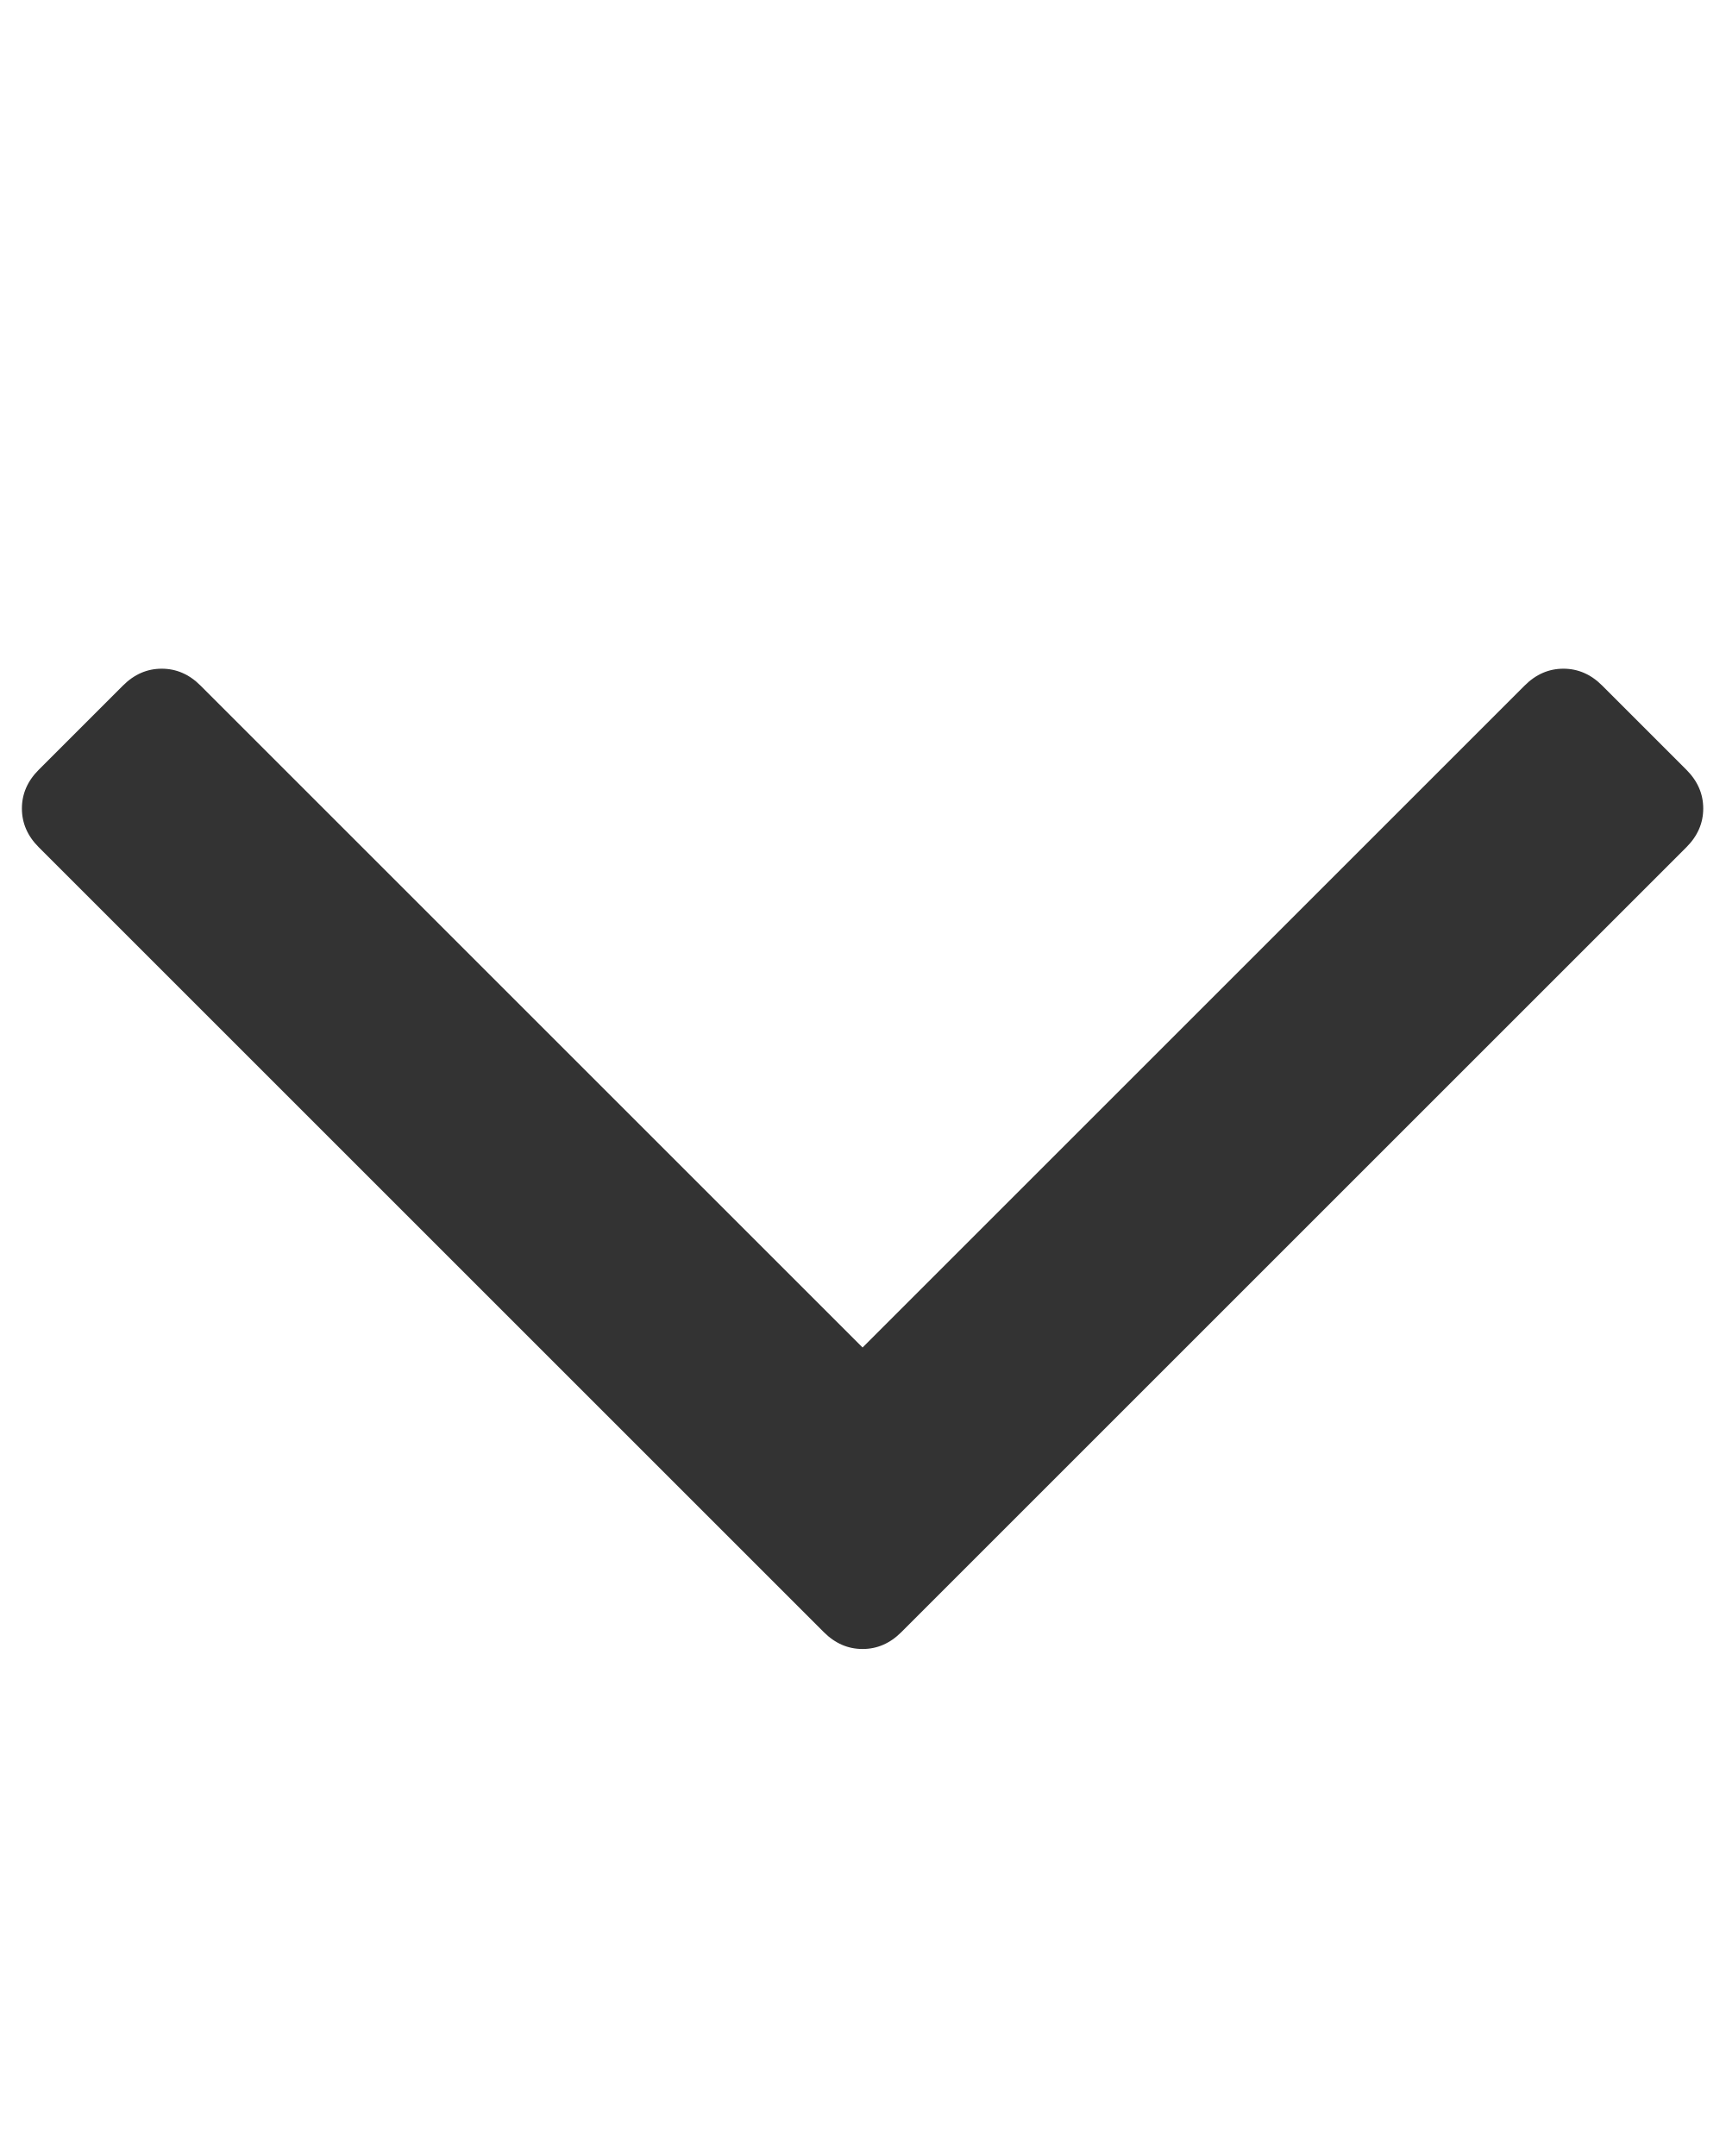
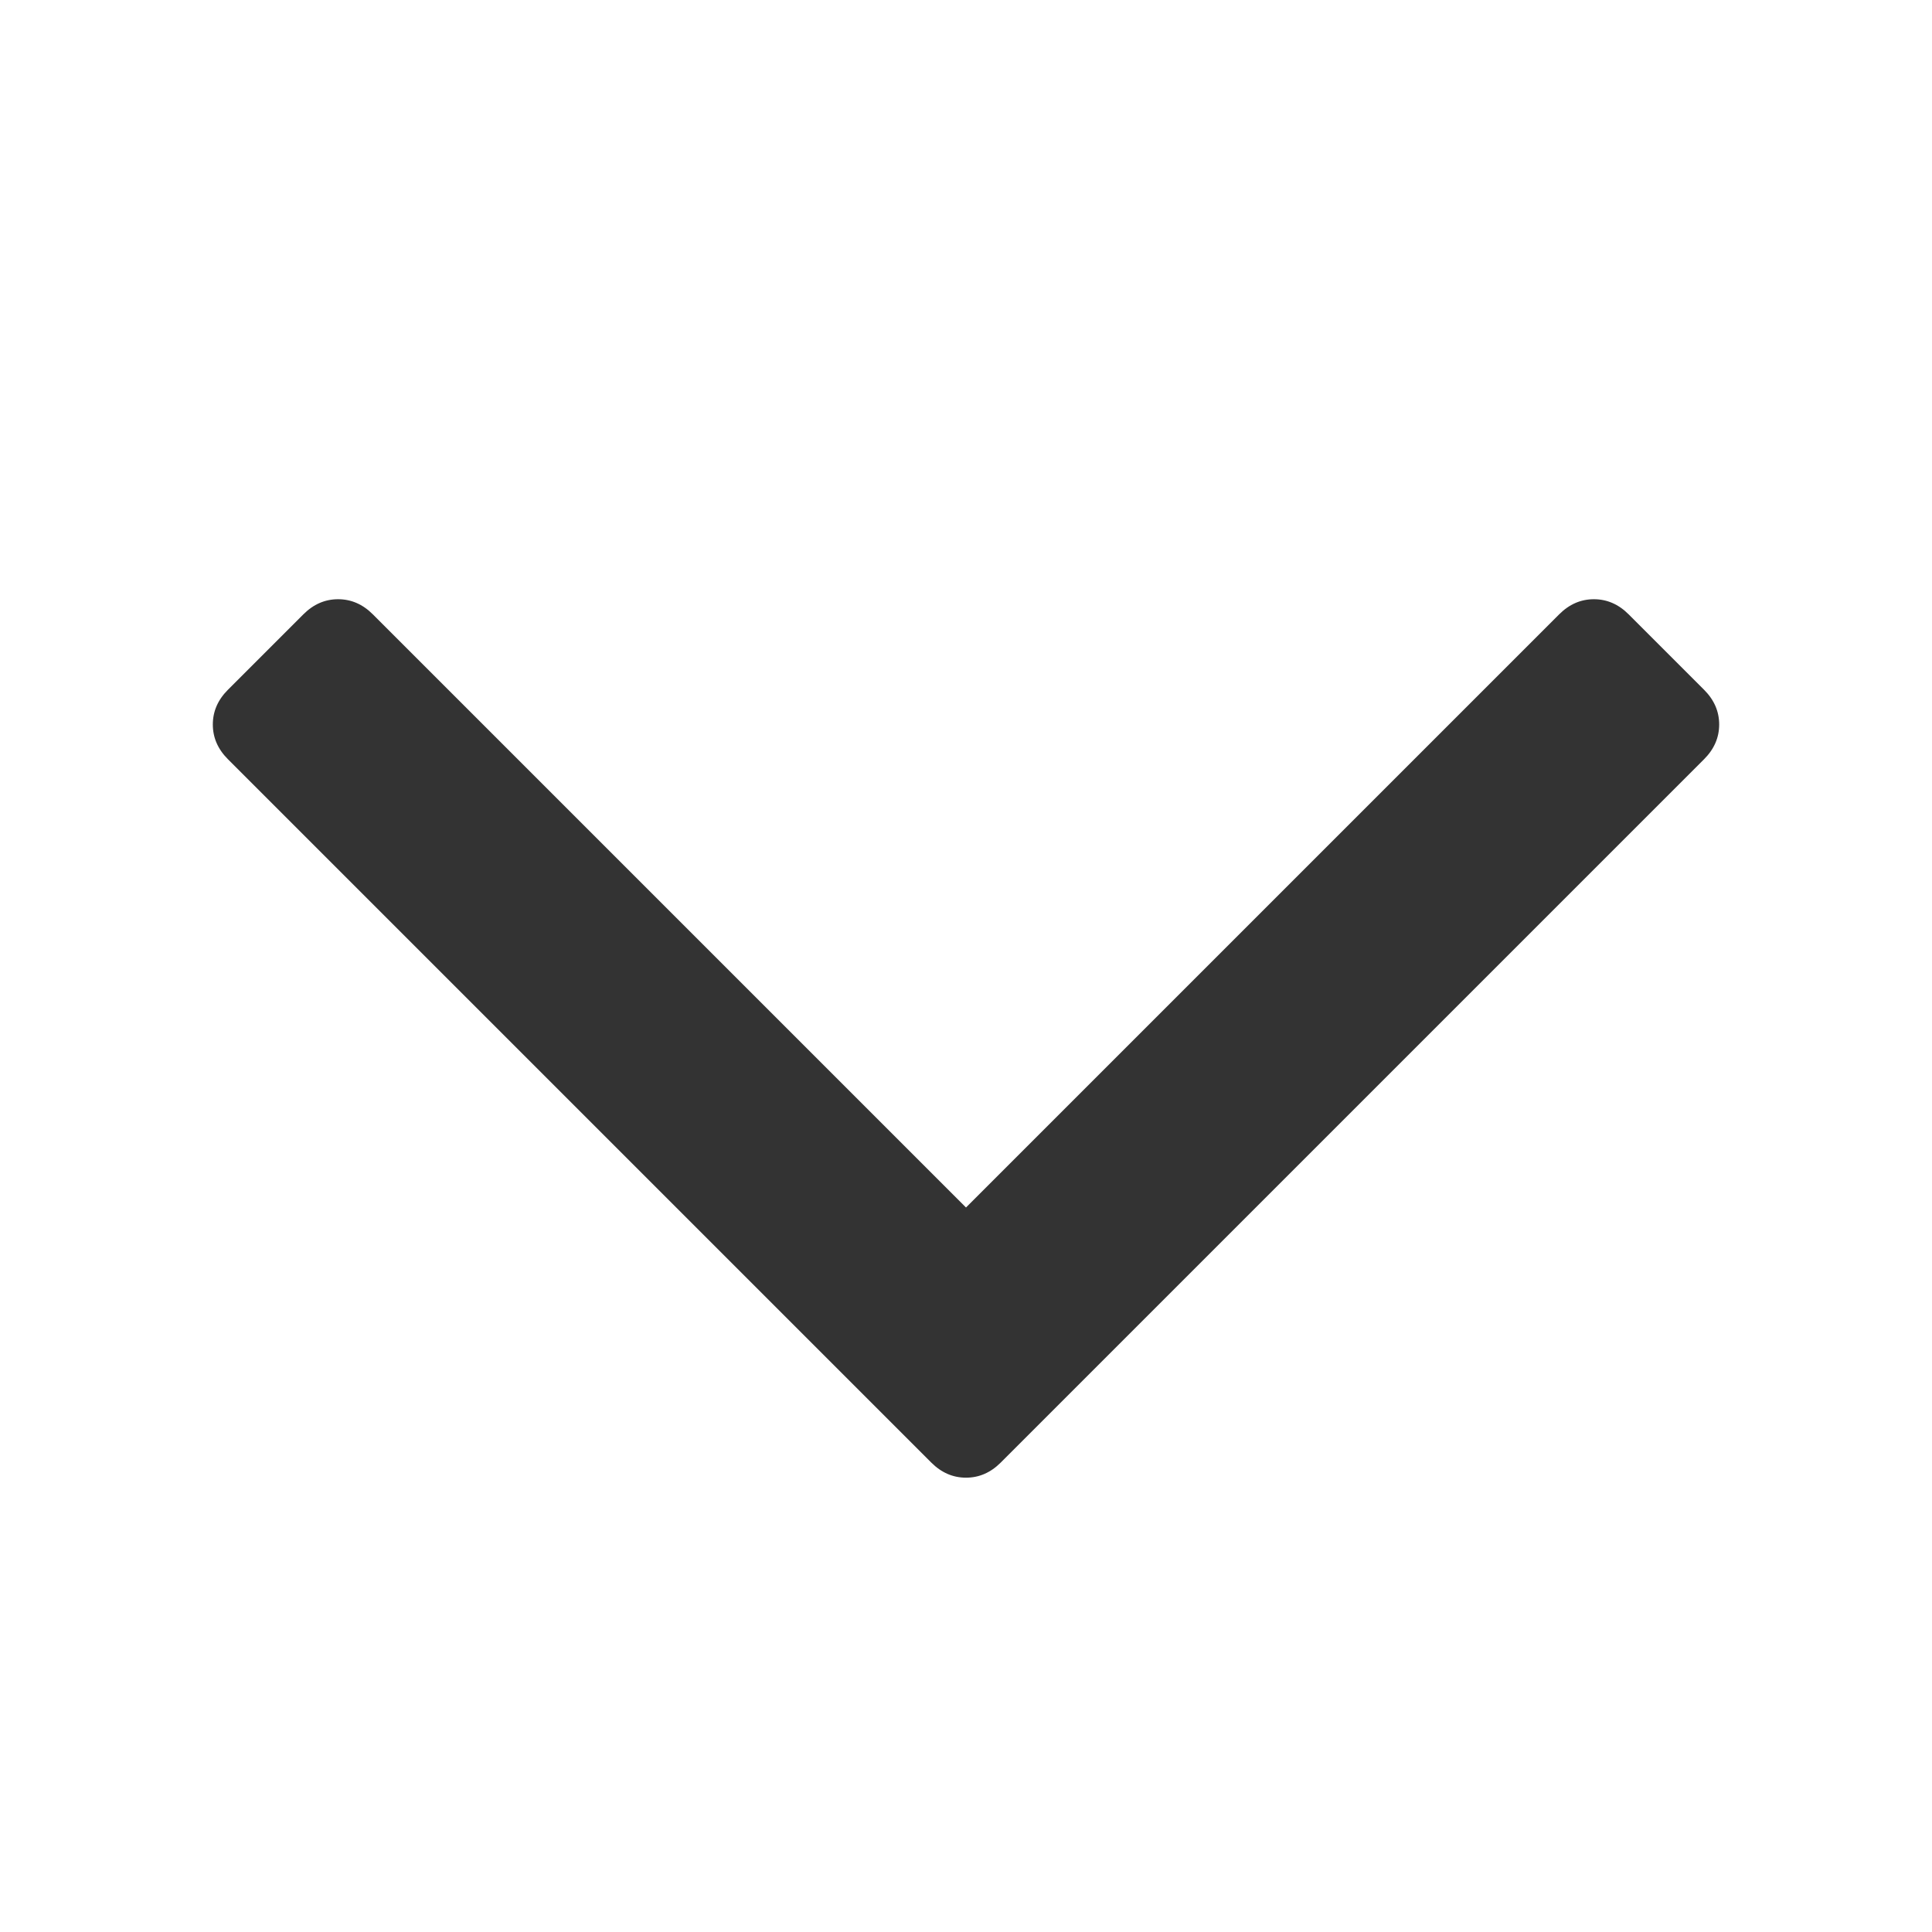
- <svg xmlns="http://www.w3.org/2000/svg" aria-hidden="true" focusable="false" width="0.8em" height="1em" style="-ms-transform: rotate(360deg); -webkit-transform: rotate(360deg); transform: rotate(360deg);" preserveAspectRatio="xMidYMid meet" viewBox="0 0 1024 1280">
+ <svg xmlns="http://www.w3.org/2000/svg" aria-hidden="true" focusable="false" width="1em" height="1em" style="-ms-transform: rotate(360deg); -webkit-transform: rotate(360deg); transform: rotate(360deg);" preserveAspectRatio="xMidYMid meet" viewBox="0 0 1024 1280">
  <path d="M1011 480q0 13-10 23L535 969q-10 10-23 10t-23-10L23 503q-10-10-10-23t10-23l50-50q10-10 23-10t23 10l393 393l393-393q10-10 23-10t23 10l50 50q10 10 10 23z" fill="#333" />
</svg>
